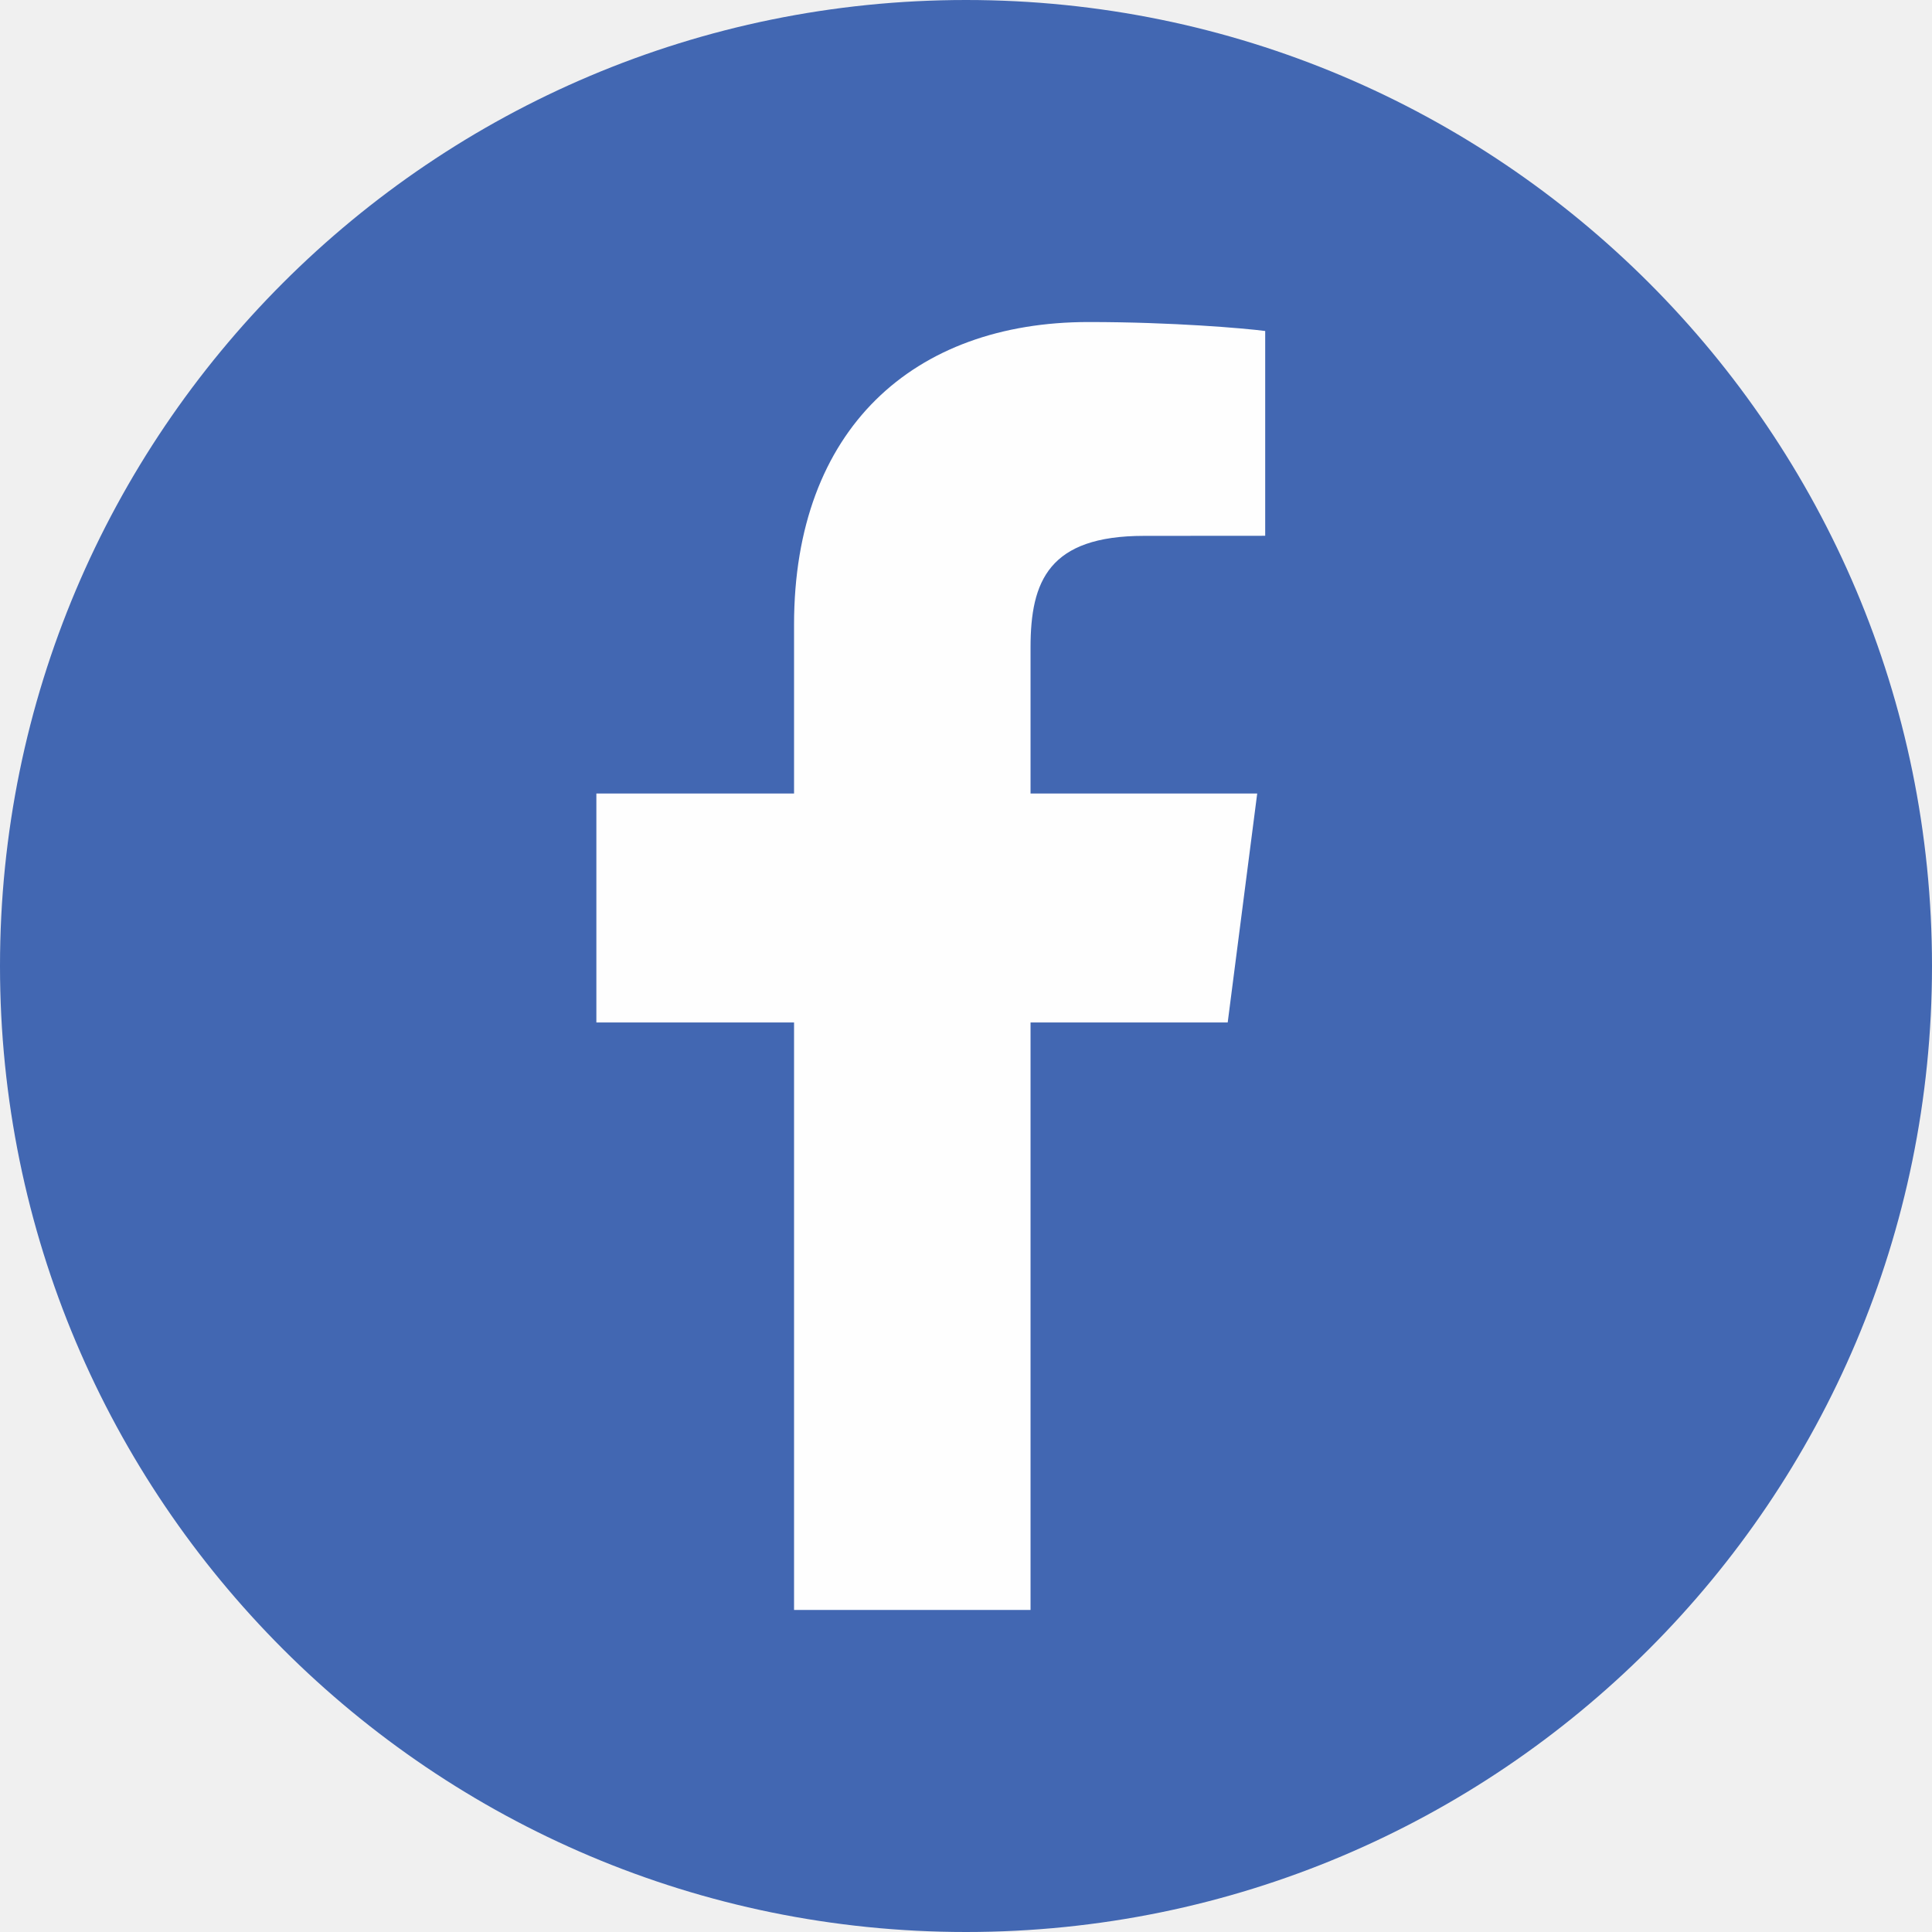
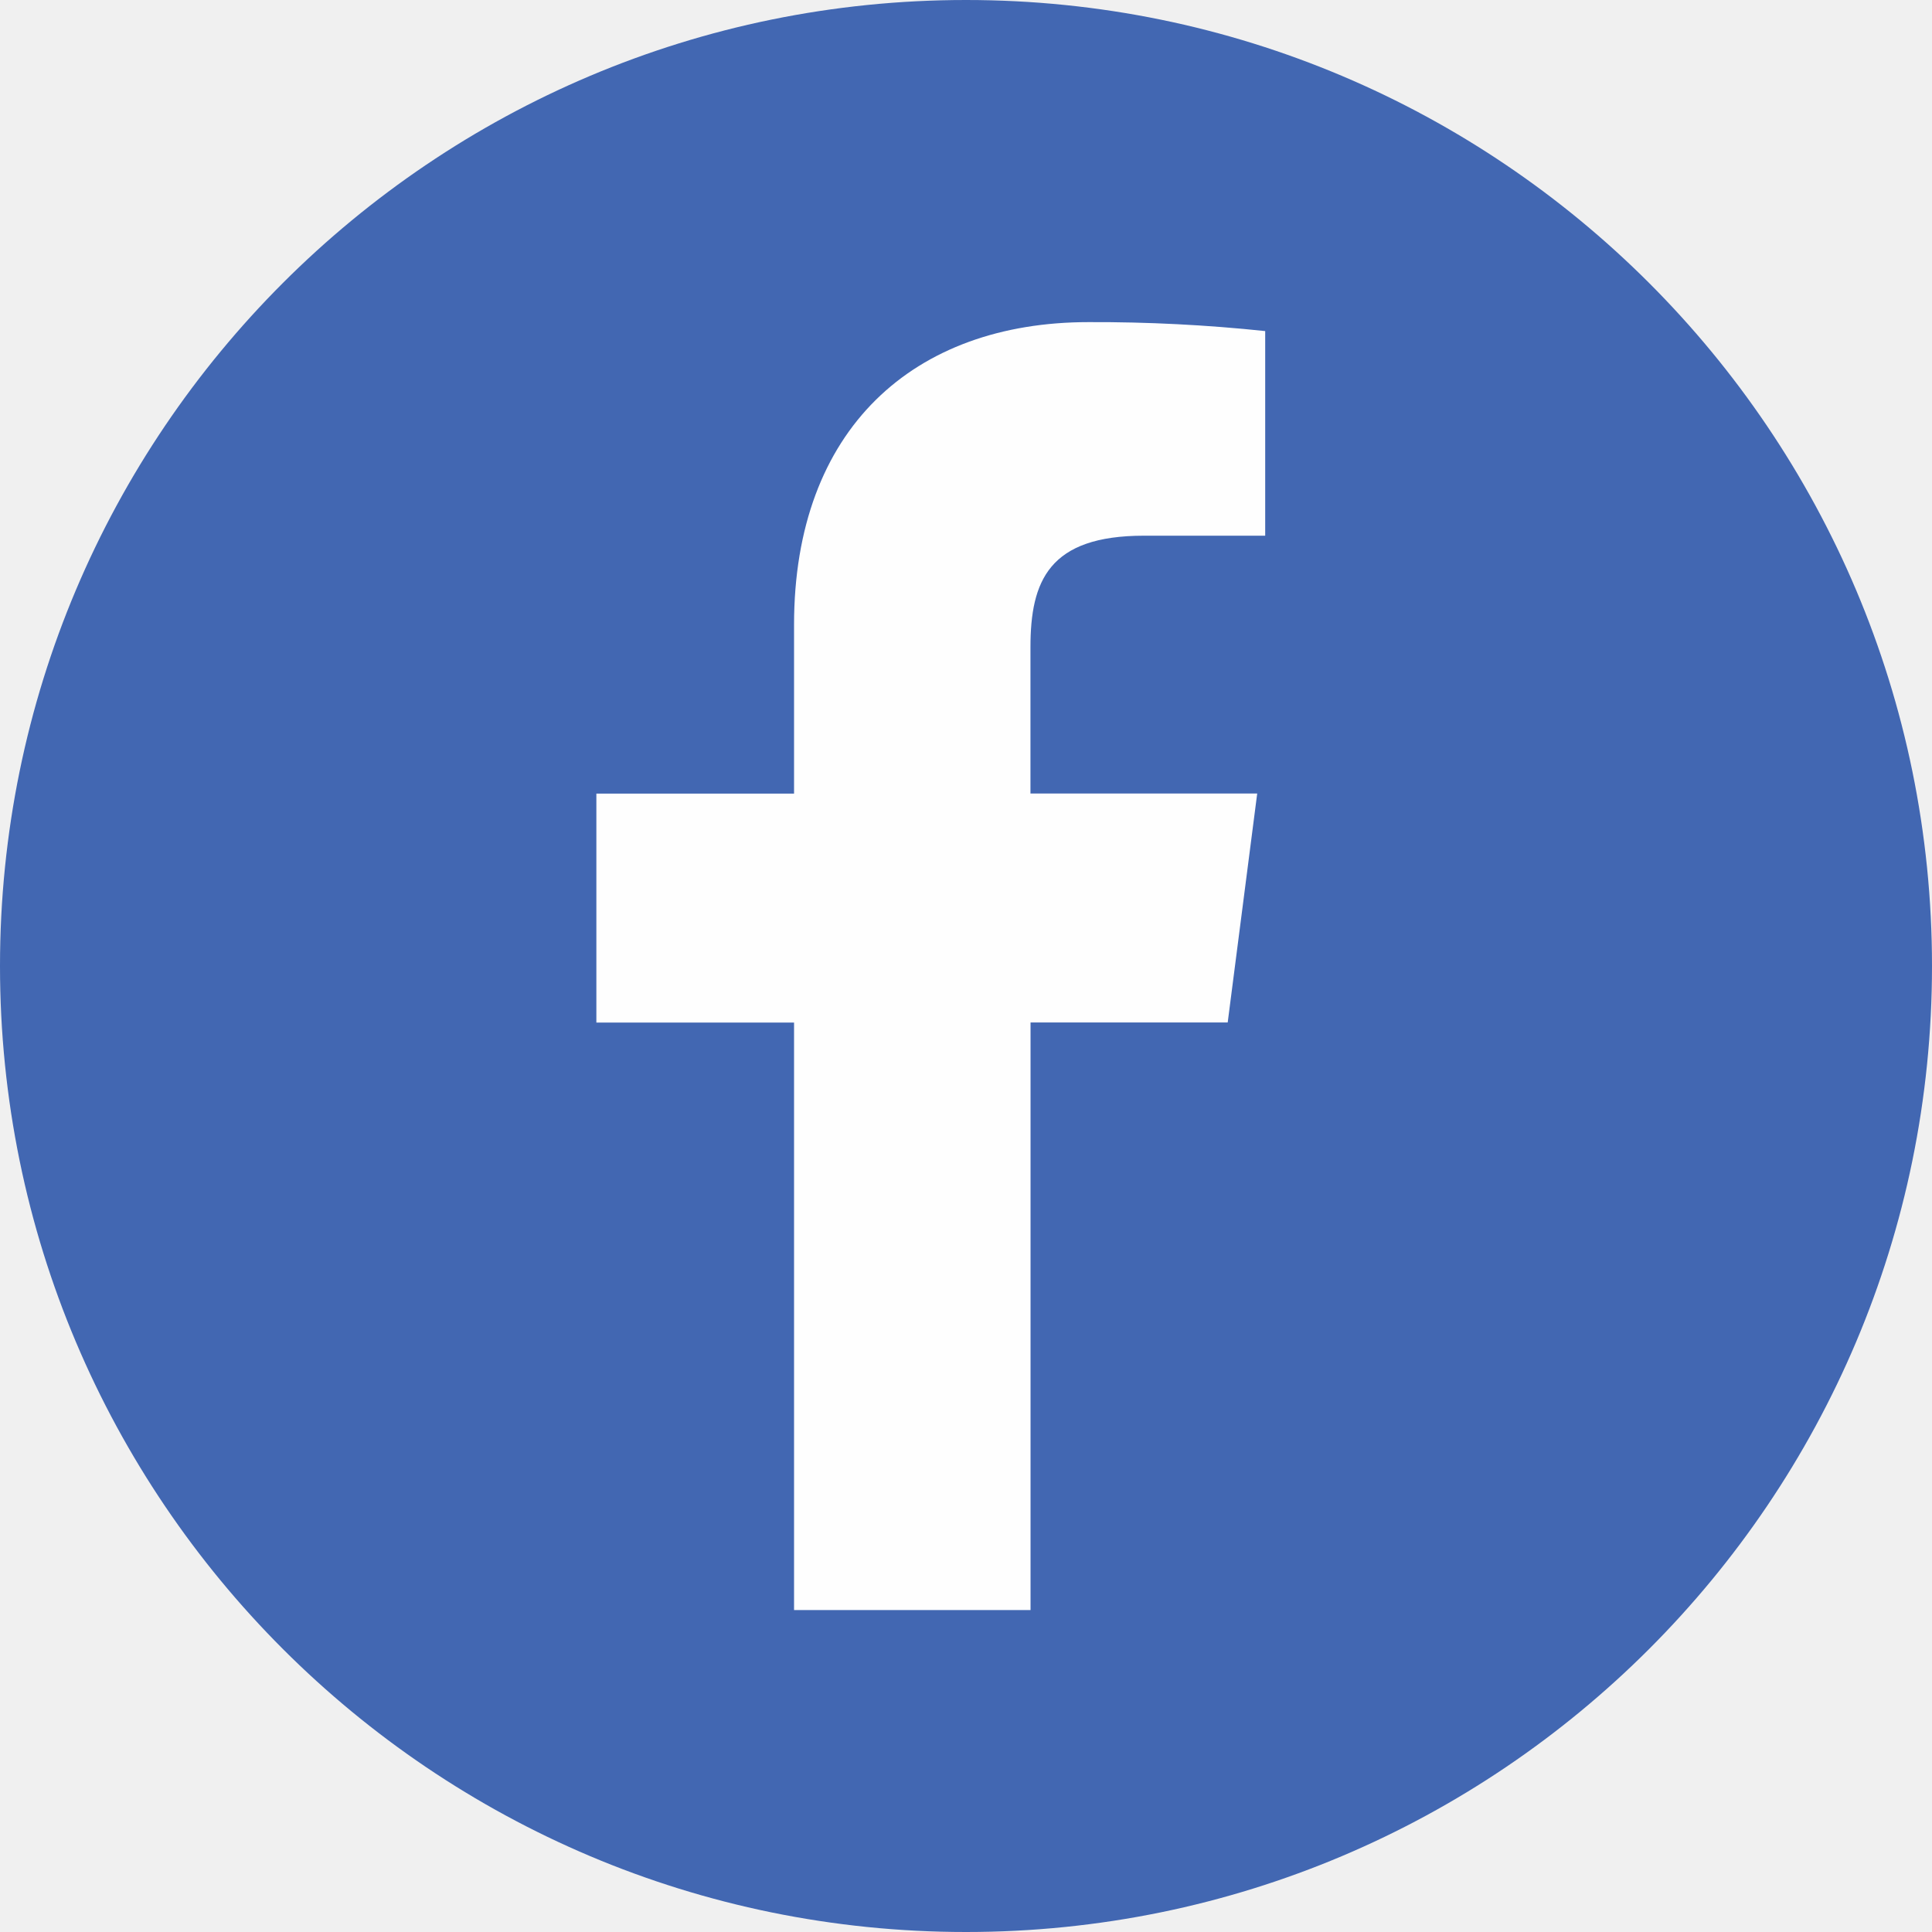
- <svg xmlns="http://www.w3.org/2000/svg" width="22" height="22" viewBox="0 0 22 22" fill="none">
+ <svg xmlns="http://www.w3.org/2000/svg" width="22" height="22" fill="none">
  <g clip-path="url(#clip0_1_719)">
    <rect width="22" height="22" rx="11" fill="#4267B2" />
-     <path d="M11.735 18.333V11.643H13.98L14.316 9.036H11.735V7.371C11.735 6.616 11.944 6.102 13.027 6.102L14.407 6.101V3.769C14.168 3.738 13.349 3.667 12.396 3.667C10.405 3.667 9.042 4.882 9.042 7.113V9.036H6.791V11.643H9.042V18.333L11.735 18.333Z" fill="#FEFEFE" />
+     <path d="M11.735 18.333v-6.69h2.245l.336-2.607h-2.582V7.37c0-.755.21-1.27 1.293-1.27h1.38V3.77a18.504 18.504 0 00-2.011-.102c-1.991 0-3.354 1.215-3.354 3.446v1.923H6.791v2.607h2.251v6.69h2.693z" fill="#FEFEFE" />
  </g>
  <defs>
    <clipPath id="clip0_1_719">
-       <rect width="22" height="22" fill="white" />
+       <path fill="#fff" d="M0 0h22v22H0z" />
    </clipPath>
  </defs>
</svg>
